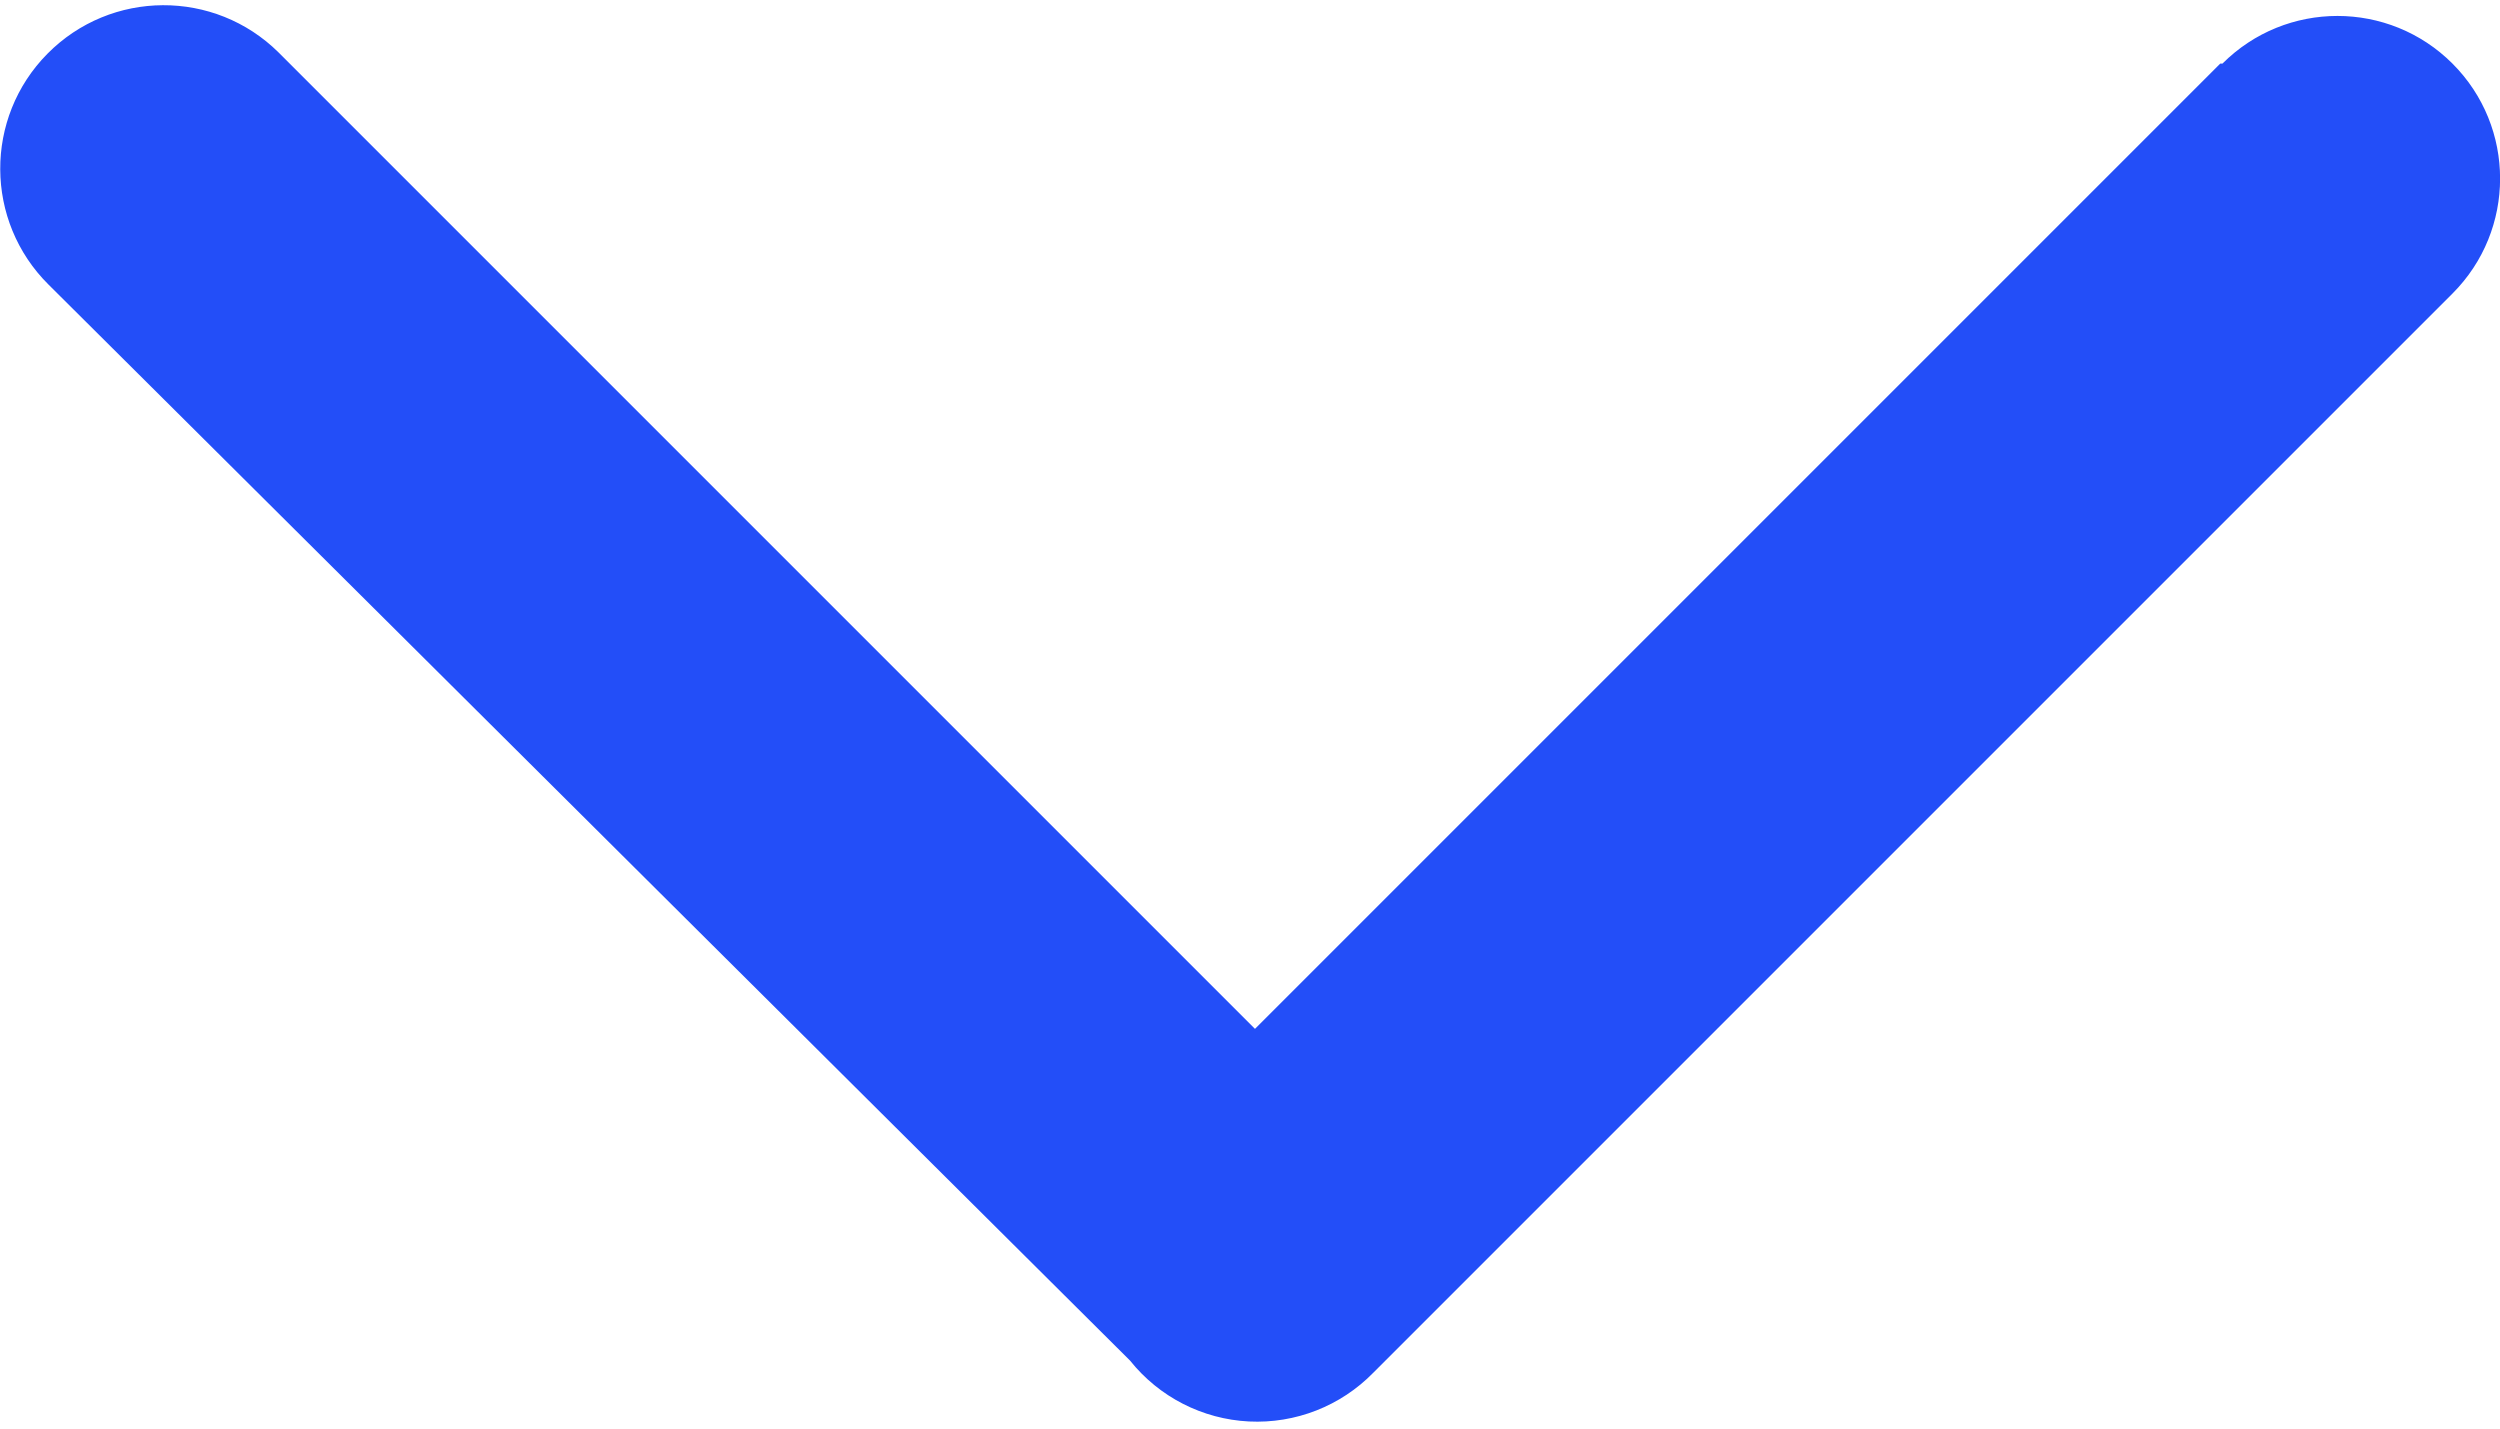
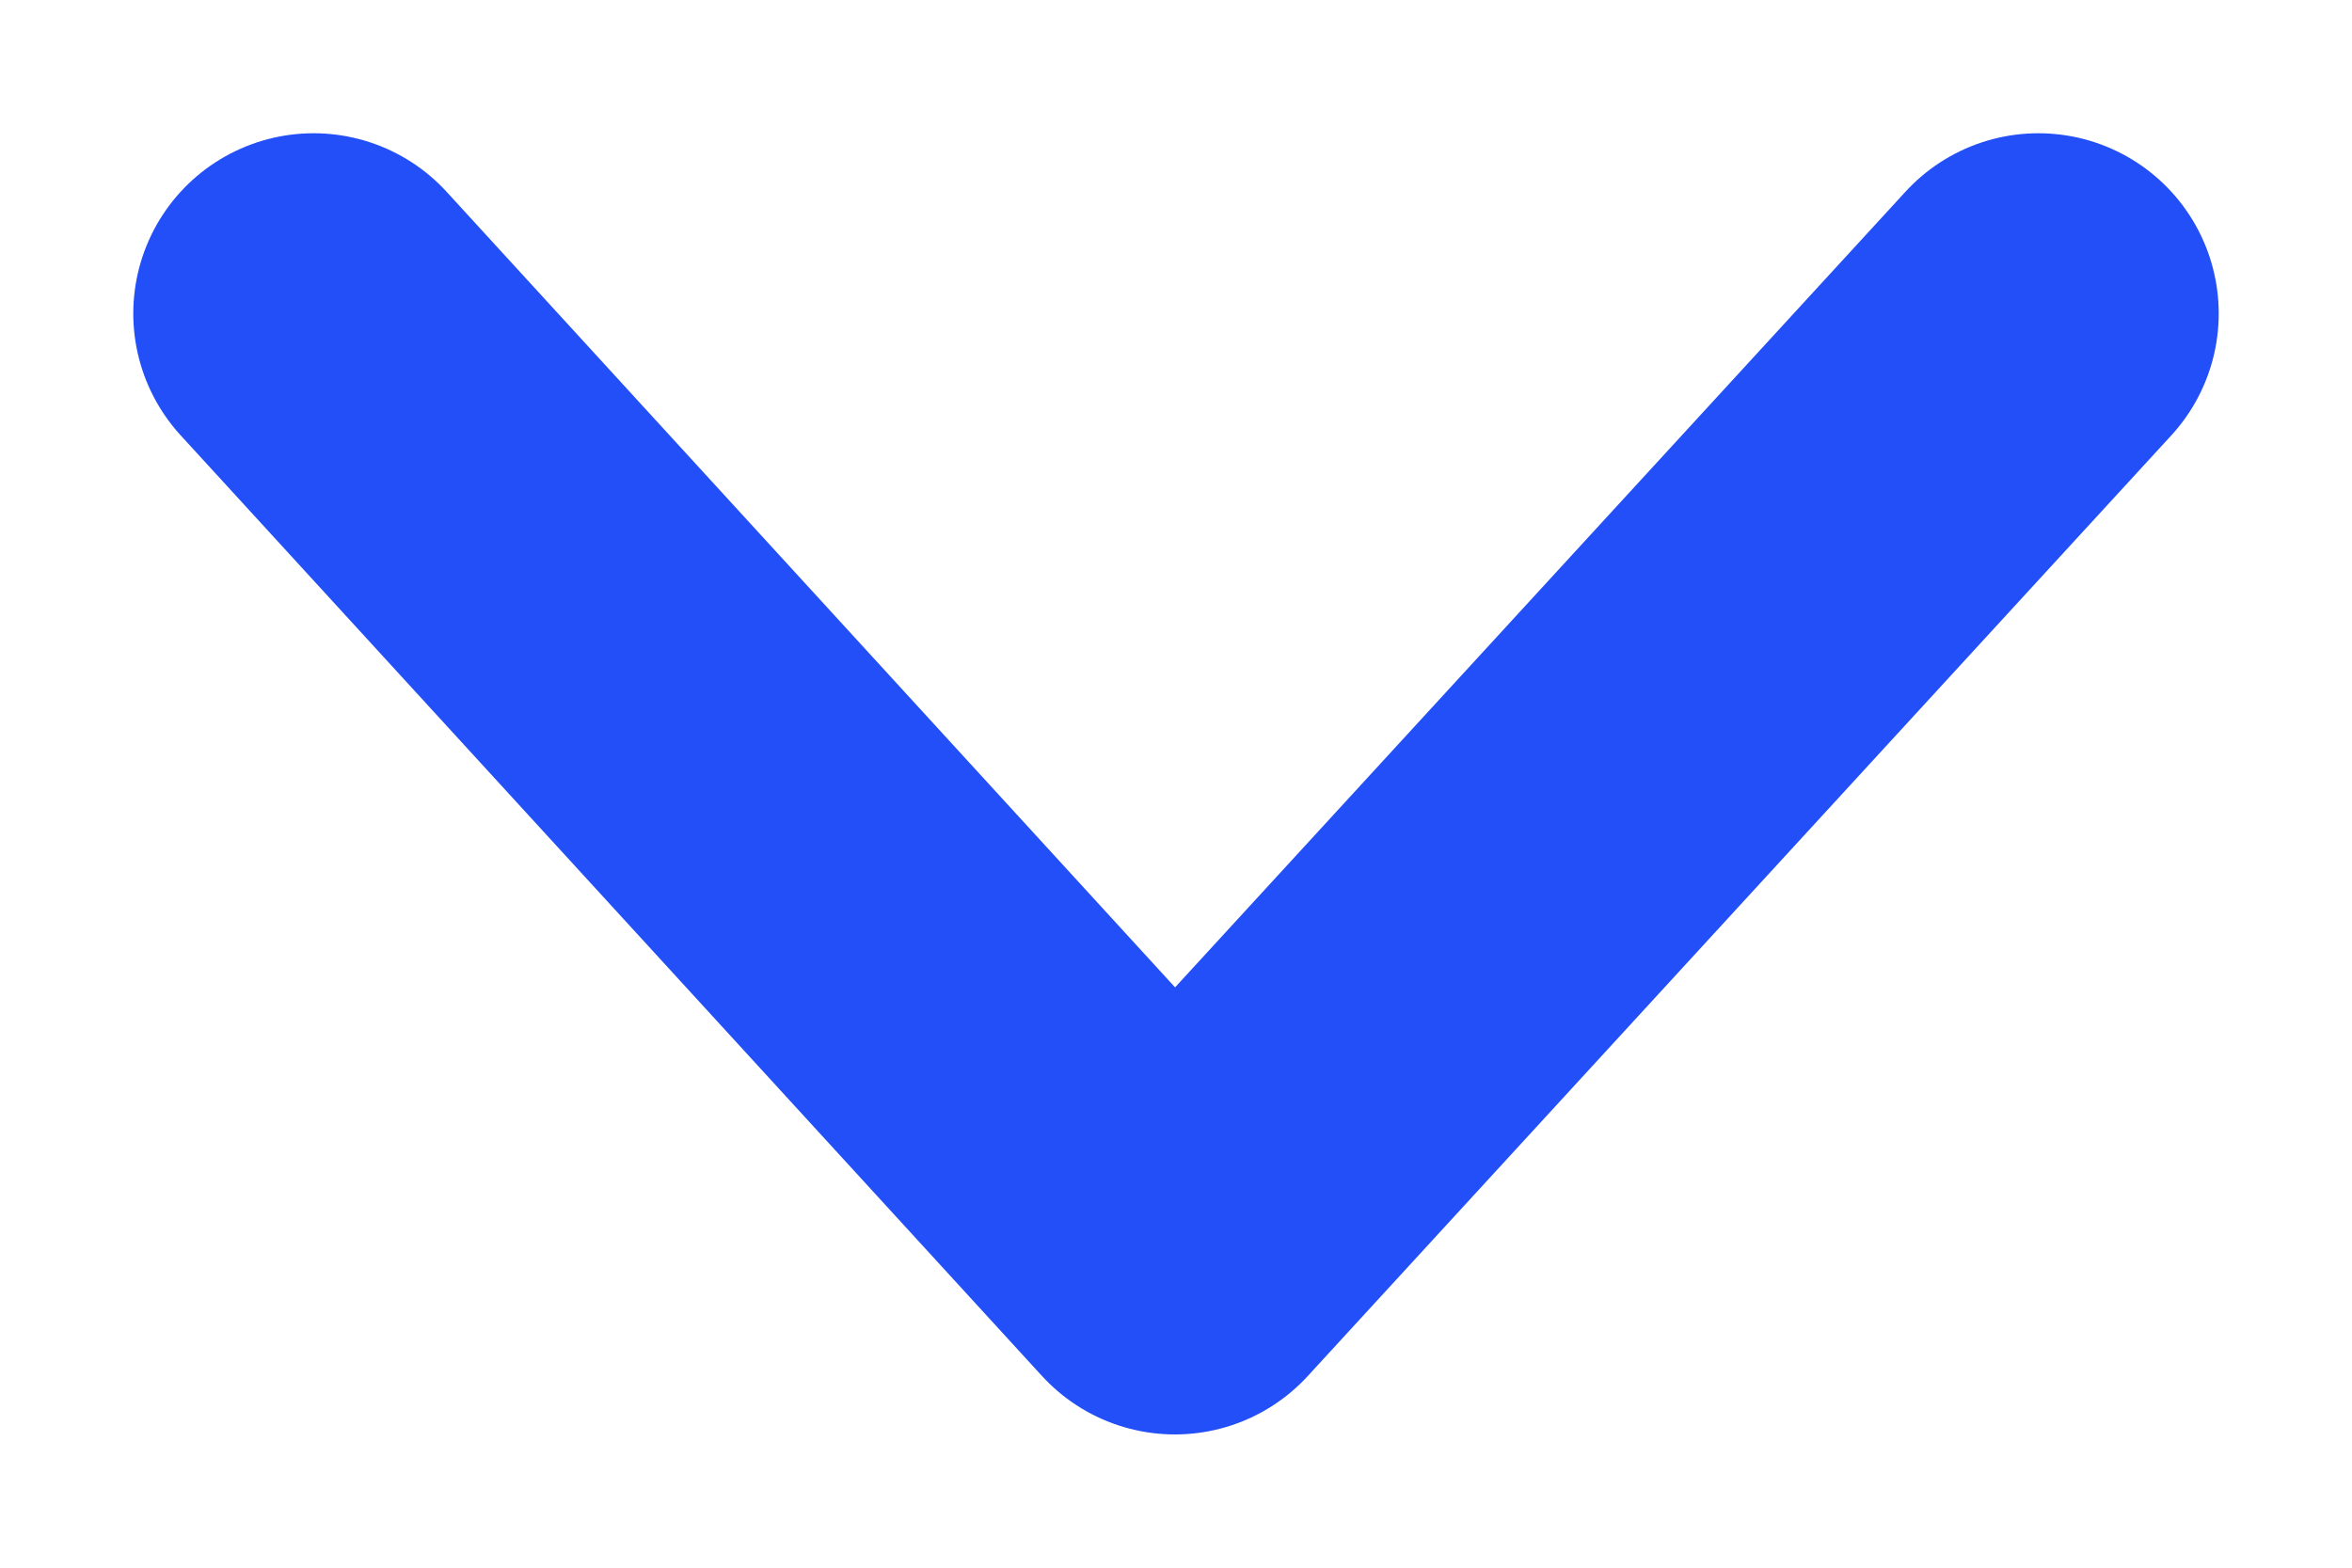
- <svg xmlns="http://www.w3.org/2000/svg" width="14px" height="8px" viewBox="0 0 22.61 12.83">
-   <path d="M20.1,0.53a1.47,1.47,0,0,1,2.08,2.08h0l-9.76,9.76h0a1.47,1.47,0,0,1-2.2-.11h0L0.44,2.53h0A1.47,1.47,0,1,1,2.52.43h0l8.83,8.83,8.73-8.73h0" fill="#234ef8" />
+ <svg xmlns="http://www.w3.org/2000/svg" width="15px" height="10px" viewBox="0 0 15 10" version="1.1">
+   <g id="Page-1" stroke="none" stroke-width="1" fill="none" fill-rule="evenodd" stroke-linecap="round" stroke-linejoin="round">
+     <g id="Desktop-HD" transform="translate(-252, -386)" stroke="#224FF7" stroke-width="2.3">
+       <g id="down" transform="translate(253, 387)">
+         <polyline id="Stroke-1" points="1 1 6.493 7 12 1" />
+       </g>
+     </g>
+   </g>
</svg>
